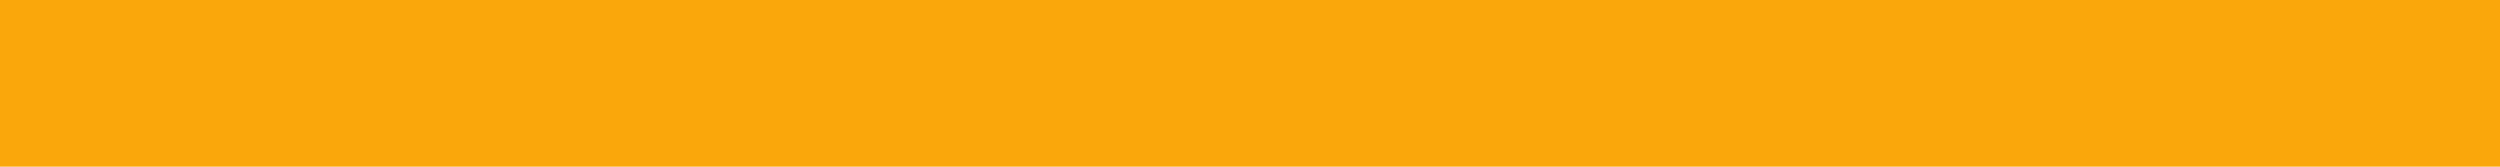
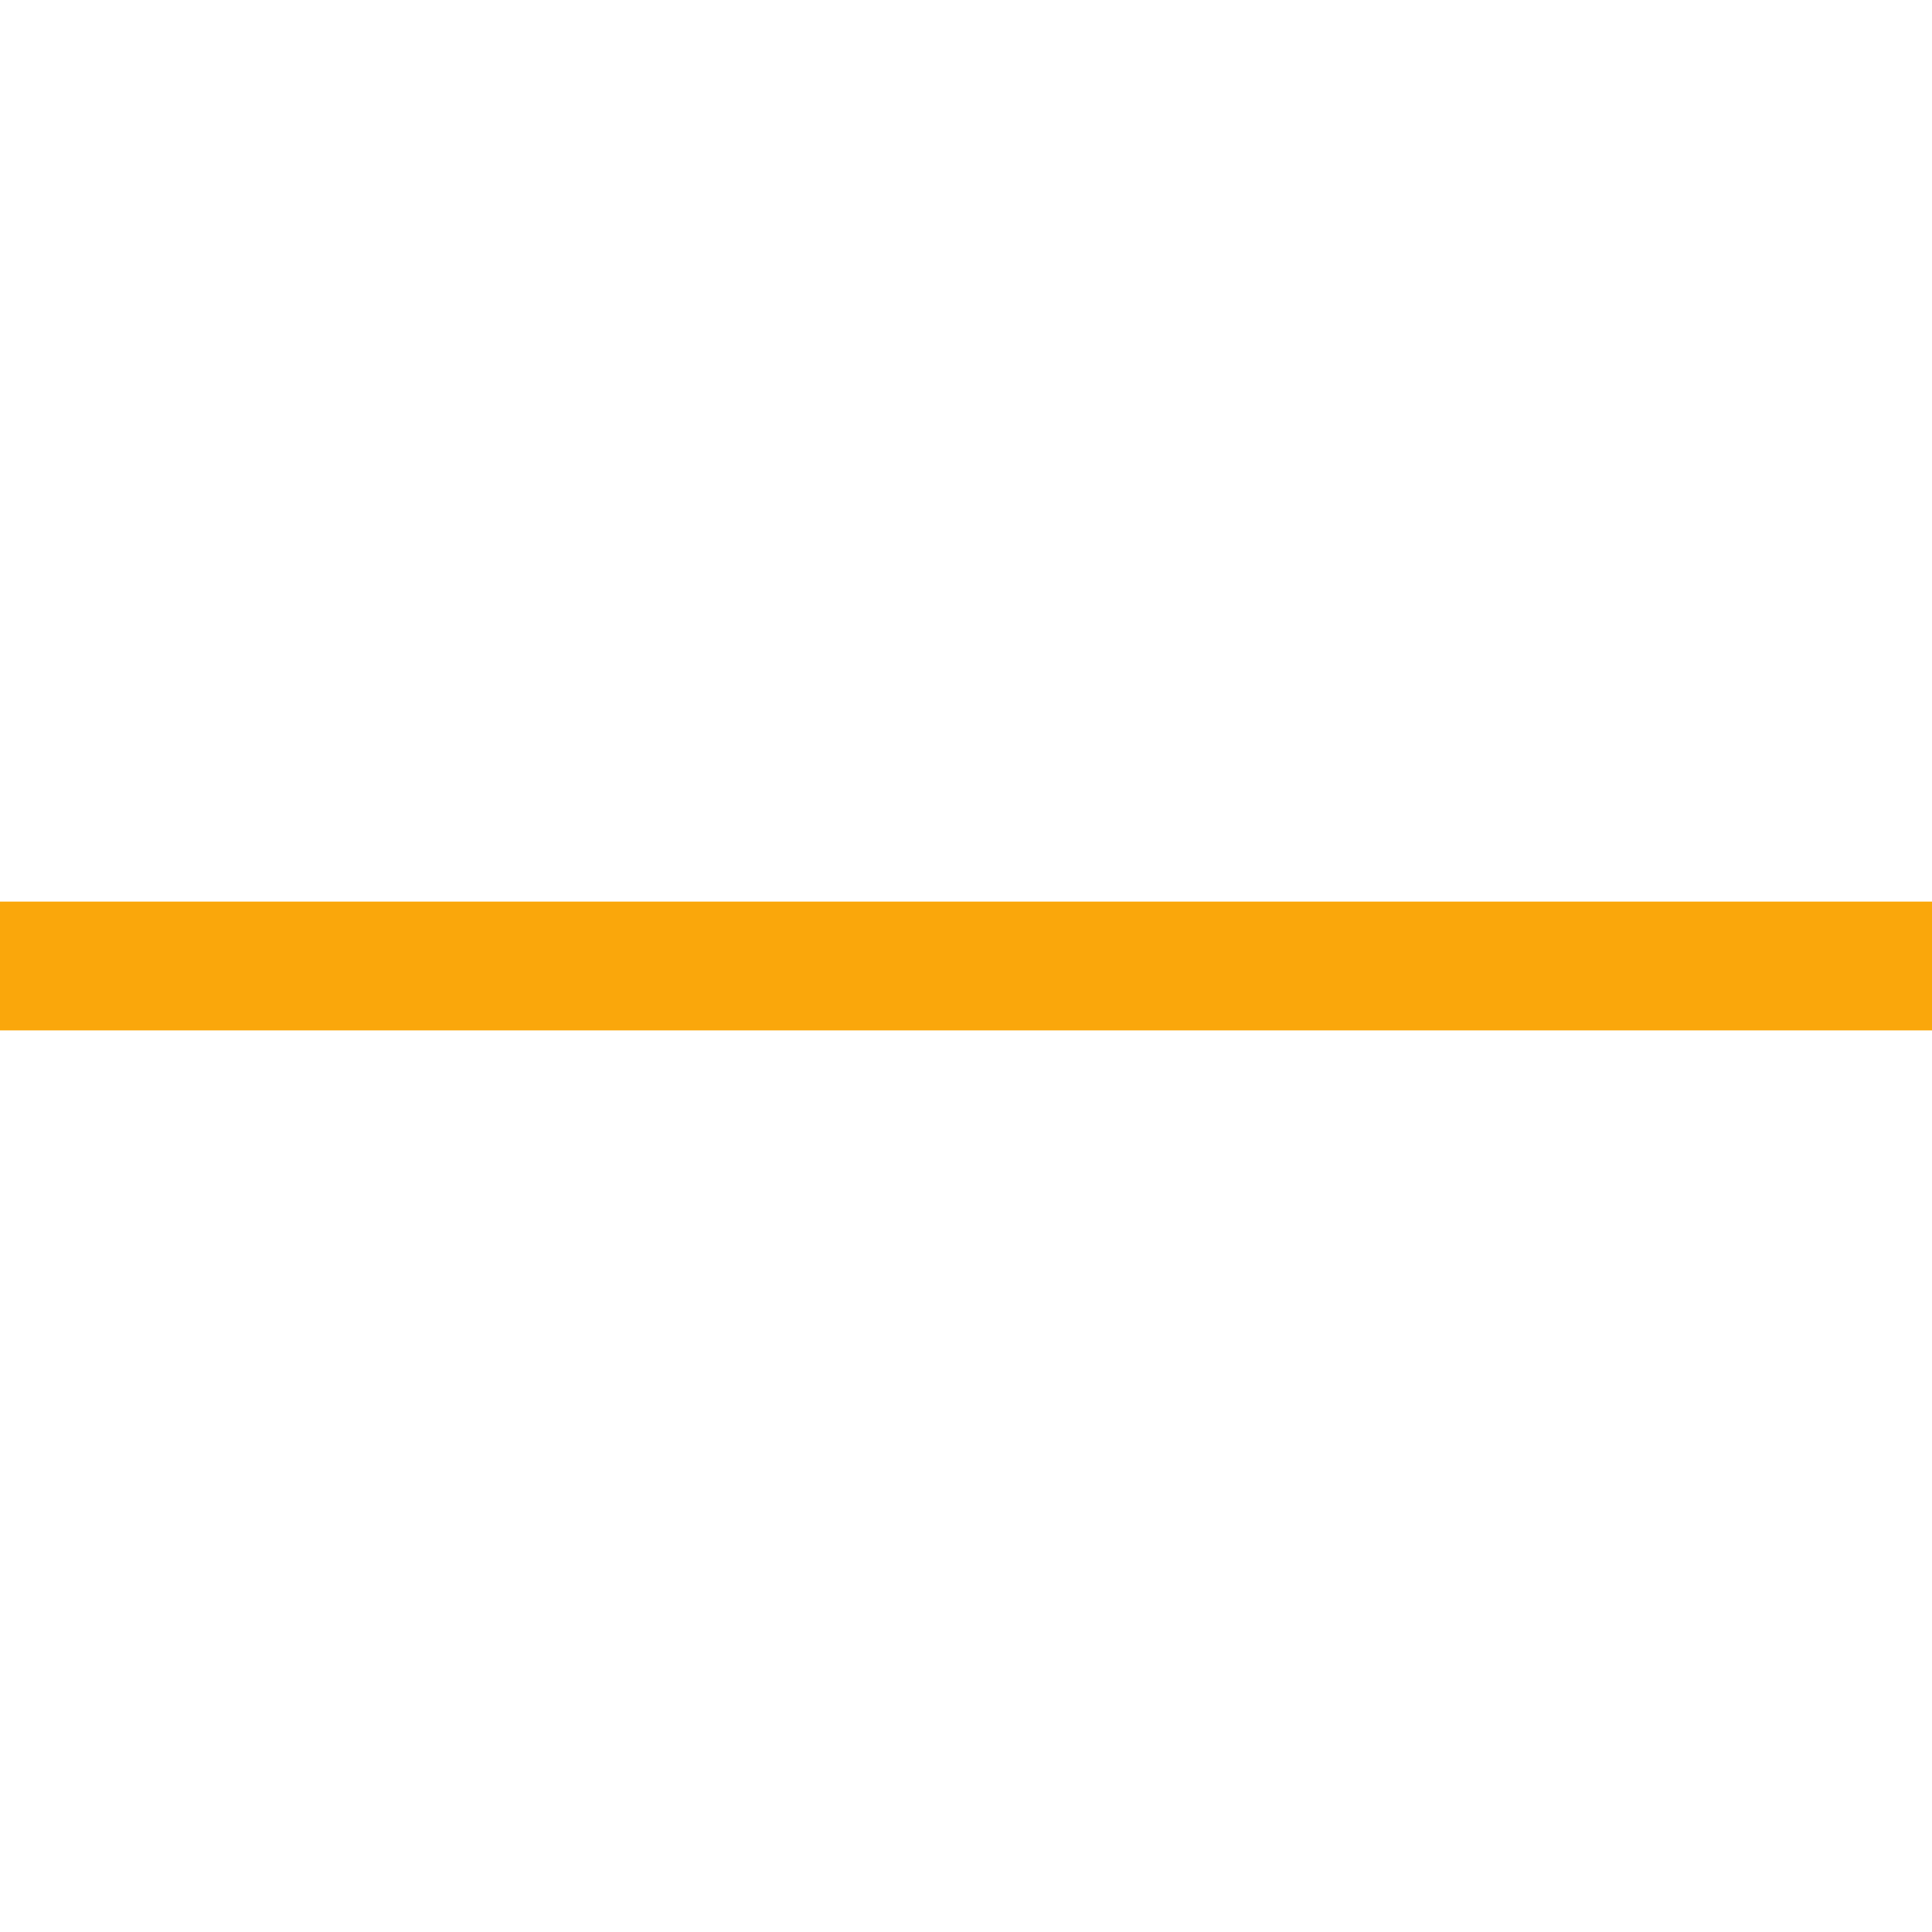
- <svg xmlns="http://www.w3.org/2000/svg" viewBox="0 0 30 2">
-   <defs>
-     <style>
-       .cls-1 {
-         fill: none;
-         stroke: #faa70b;
-         stroke-width: 2px;
-       }
-     </style>
-   </defs>
-   <g id="Symbol_86_1" data-name="Symbol 86 – 1" transform="translate(-1087 -1094)">
-     <line id="Line_33" data-name="Line 33" class="cls-1" x1="30" transform="translate(1087 1095)" />
+ <svg xmlns="http://www.w3.org/2000/svg" version="1.1" id="Layer_1" x="0px" y="0px" viewBox="0 0 30 30" style="enable-background:new 0 0 30 30;" xml:space="preserve">
+   <style type="text/css">
+ 	.st0{fill:none;stroke:#FAA70B;stroke-width:2;}
+ </style>
+   <g id="Symbol_86_1" transform="translate(-1087 -1094)">
+     <line id="Line_33" class="st0" x1="1117" y1="1109" x2="1087" y2="1109" />
  </g>
</svg>
